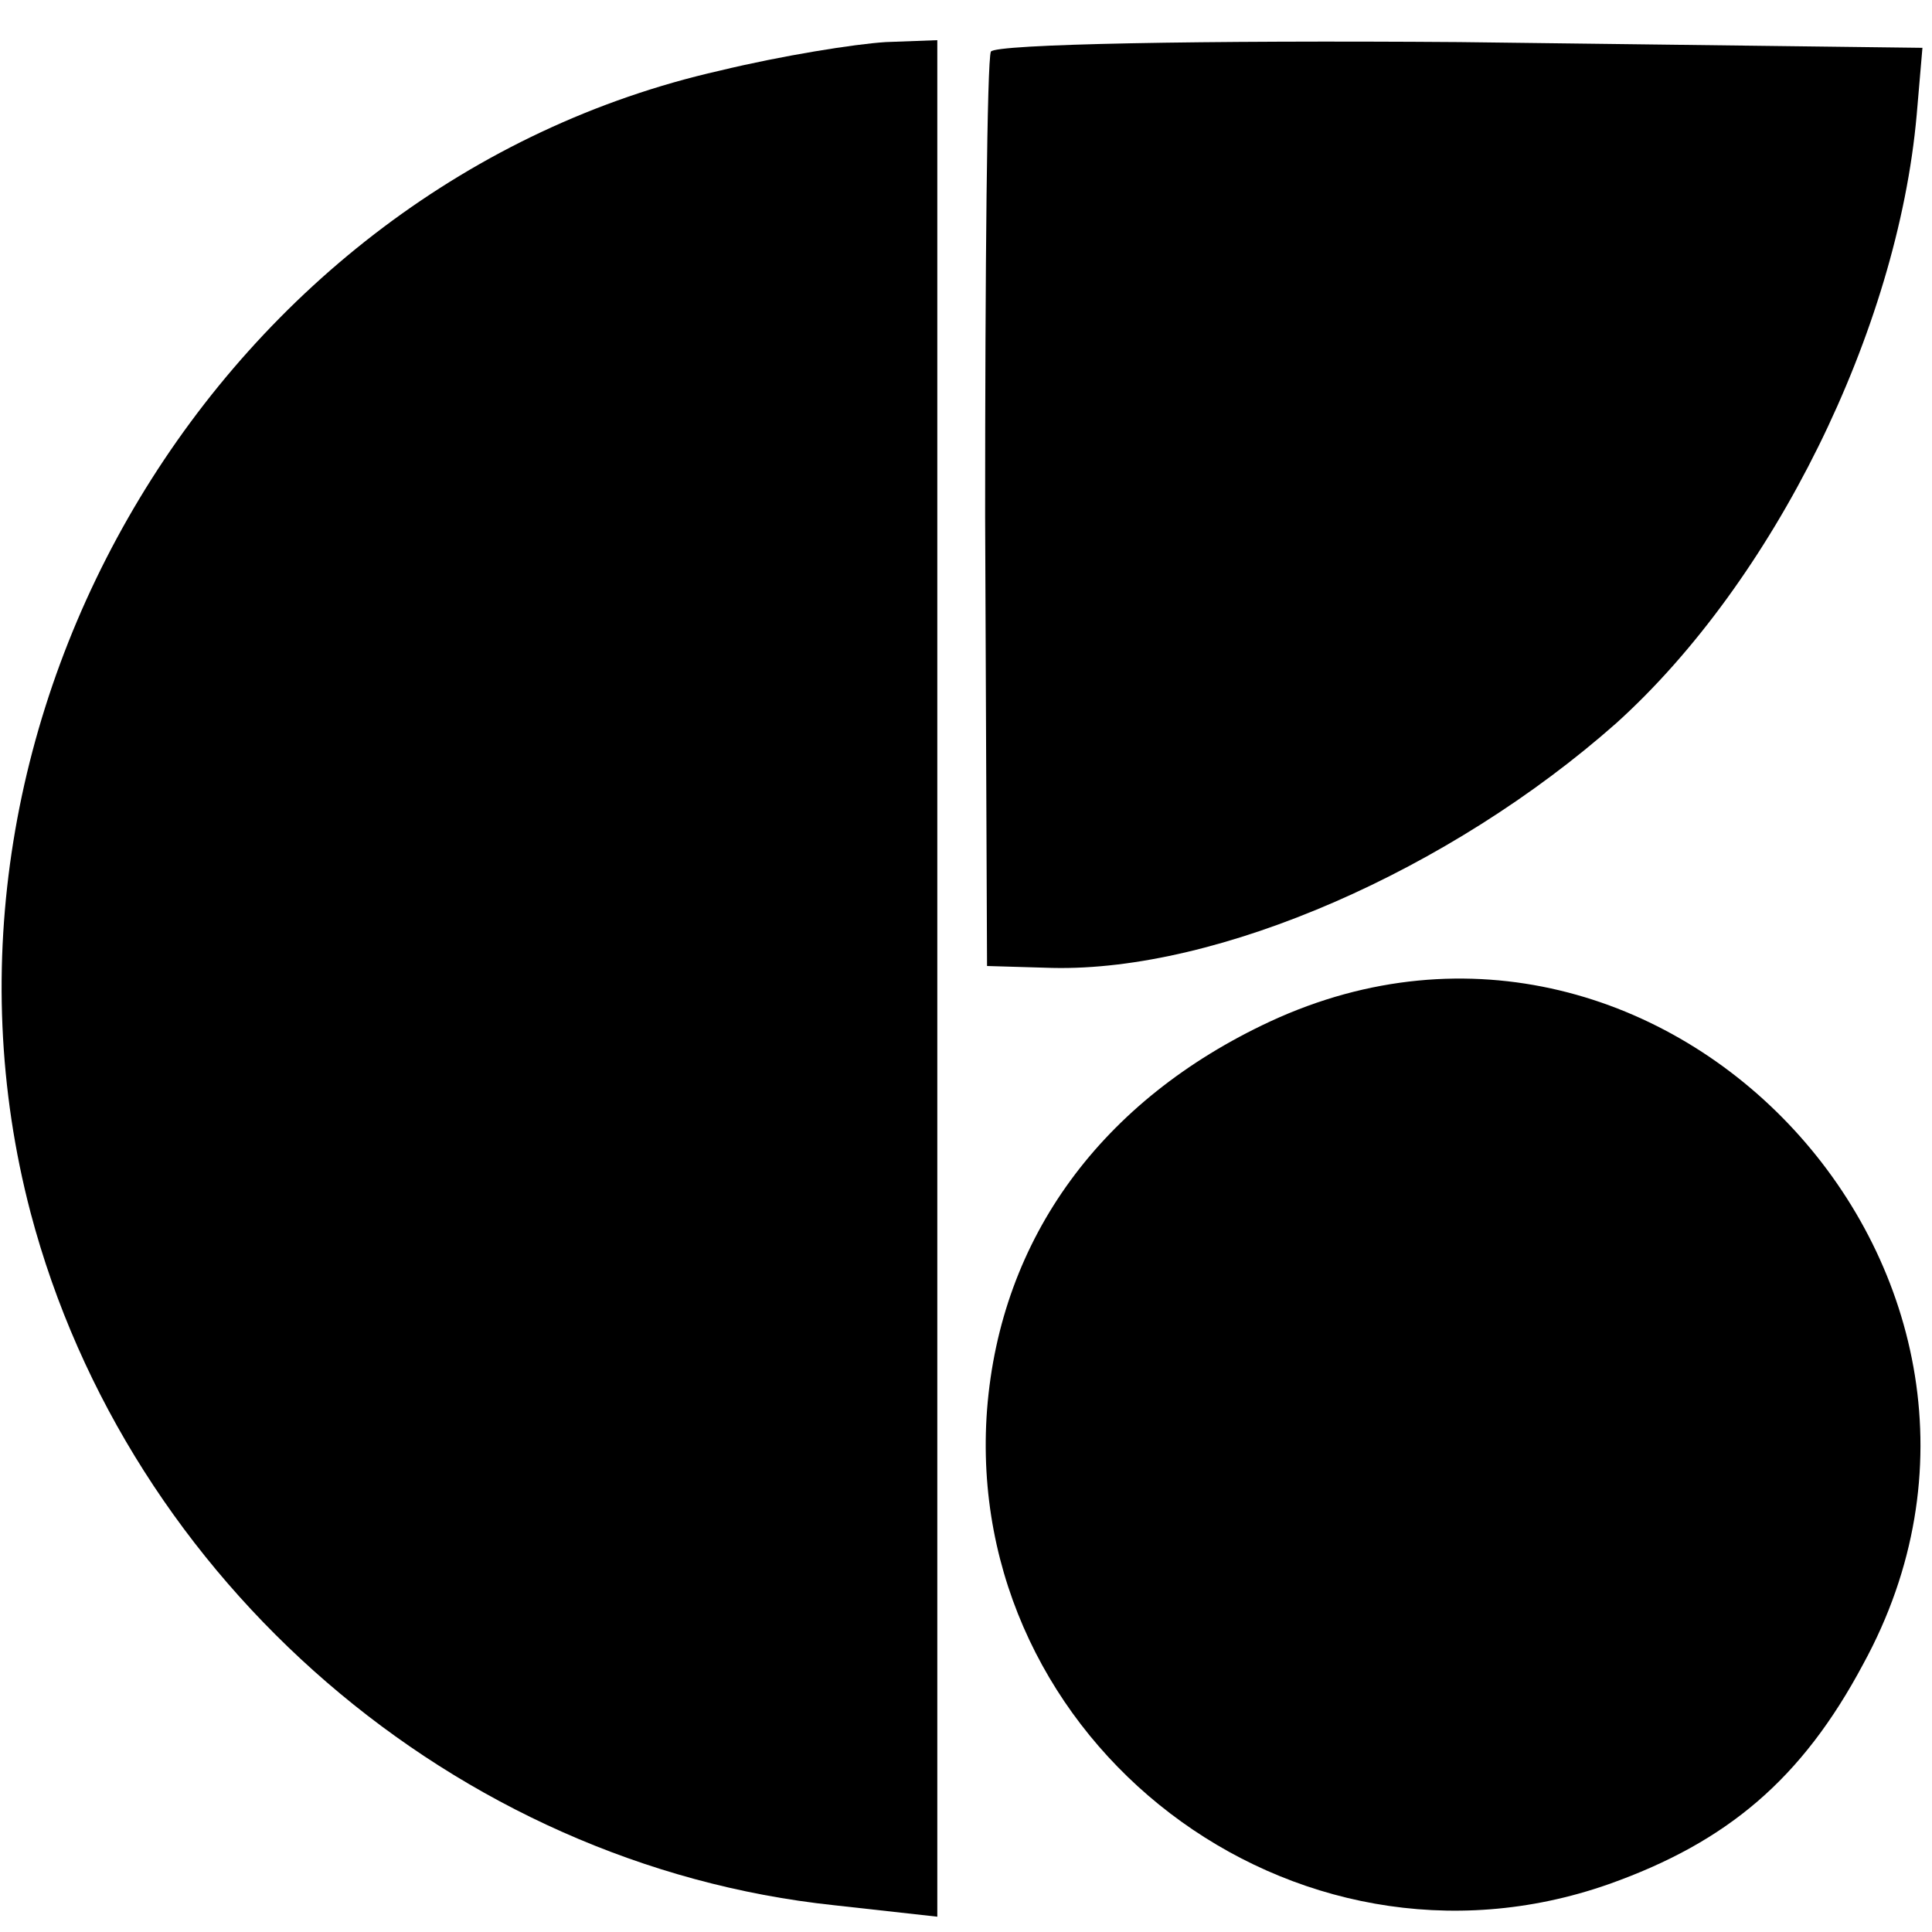
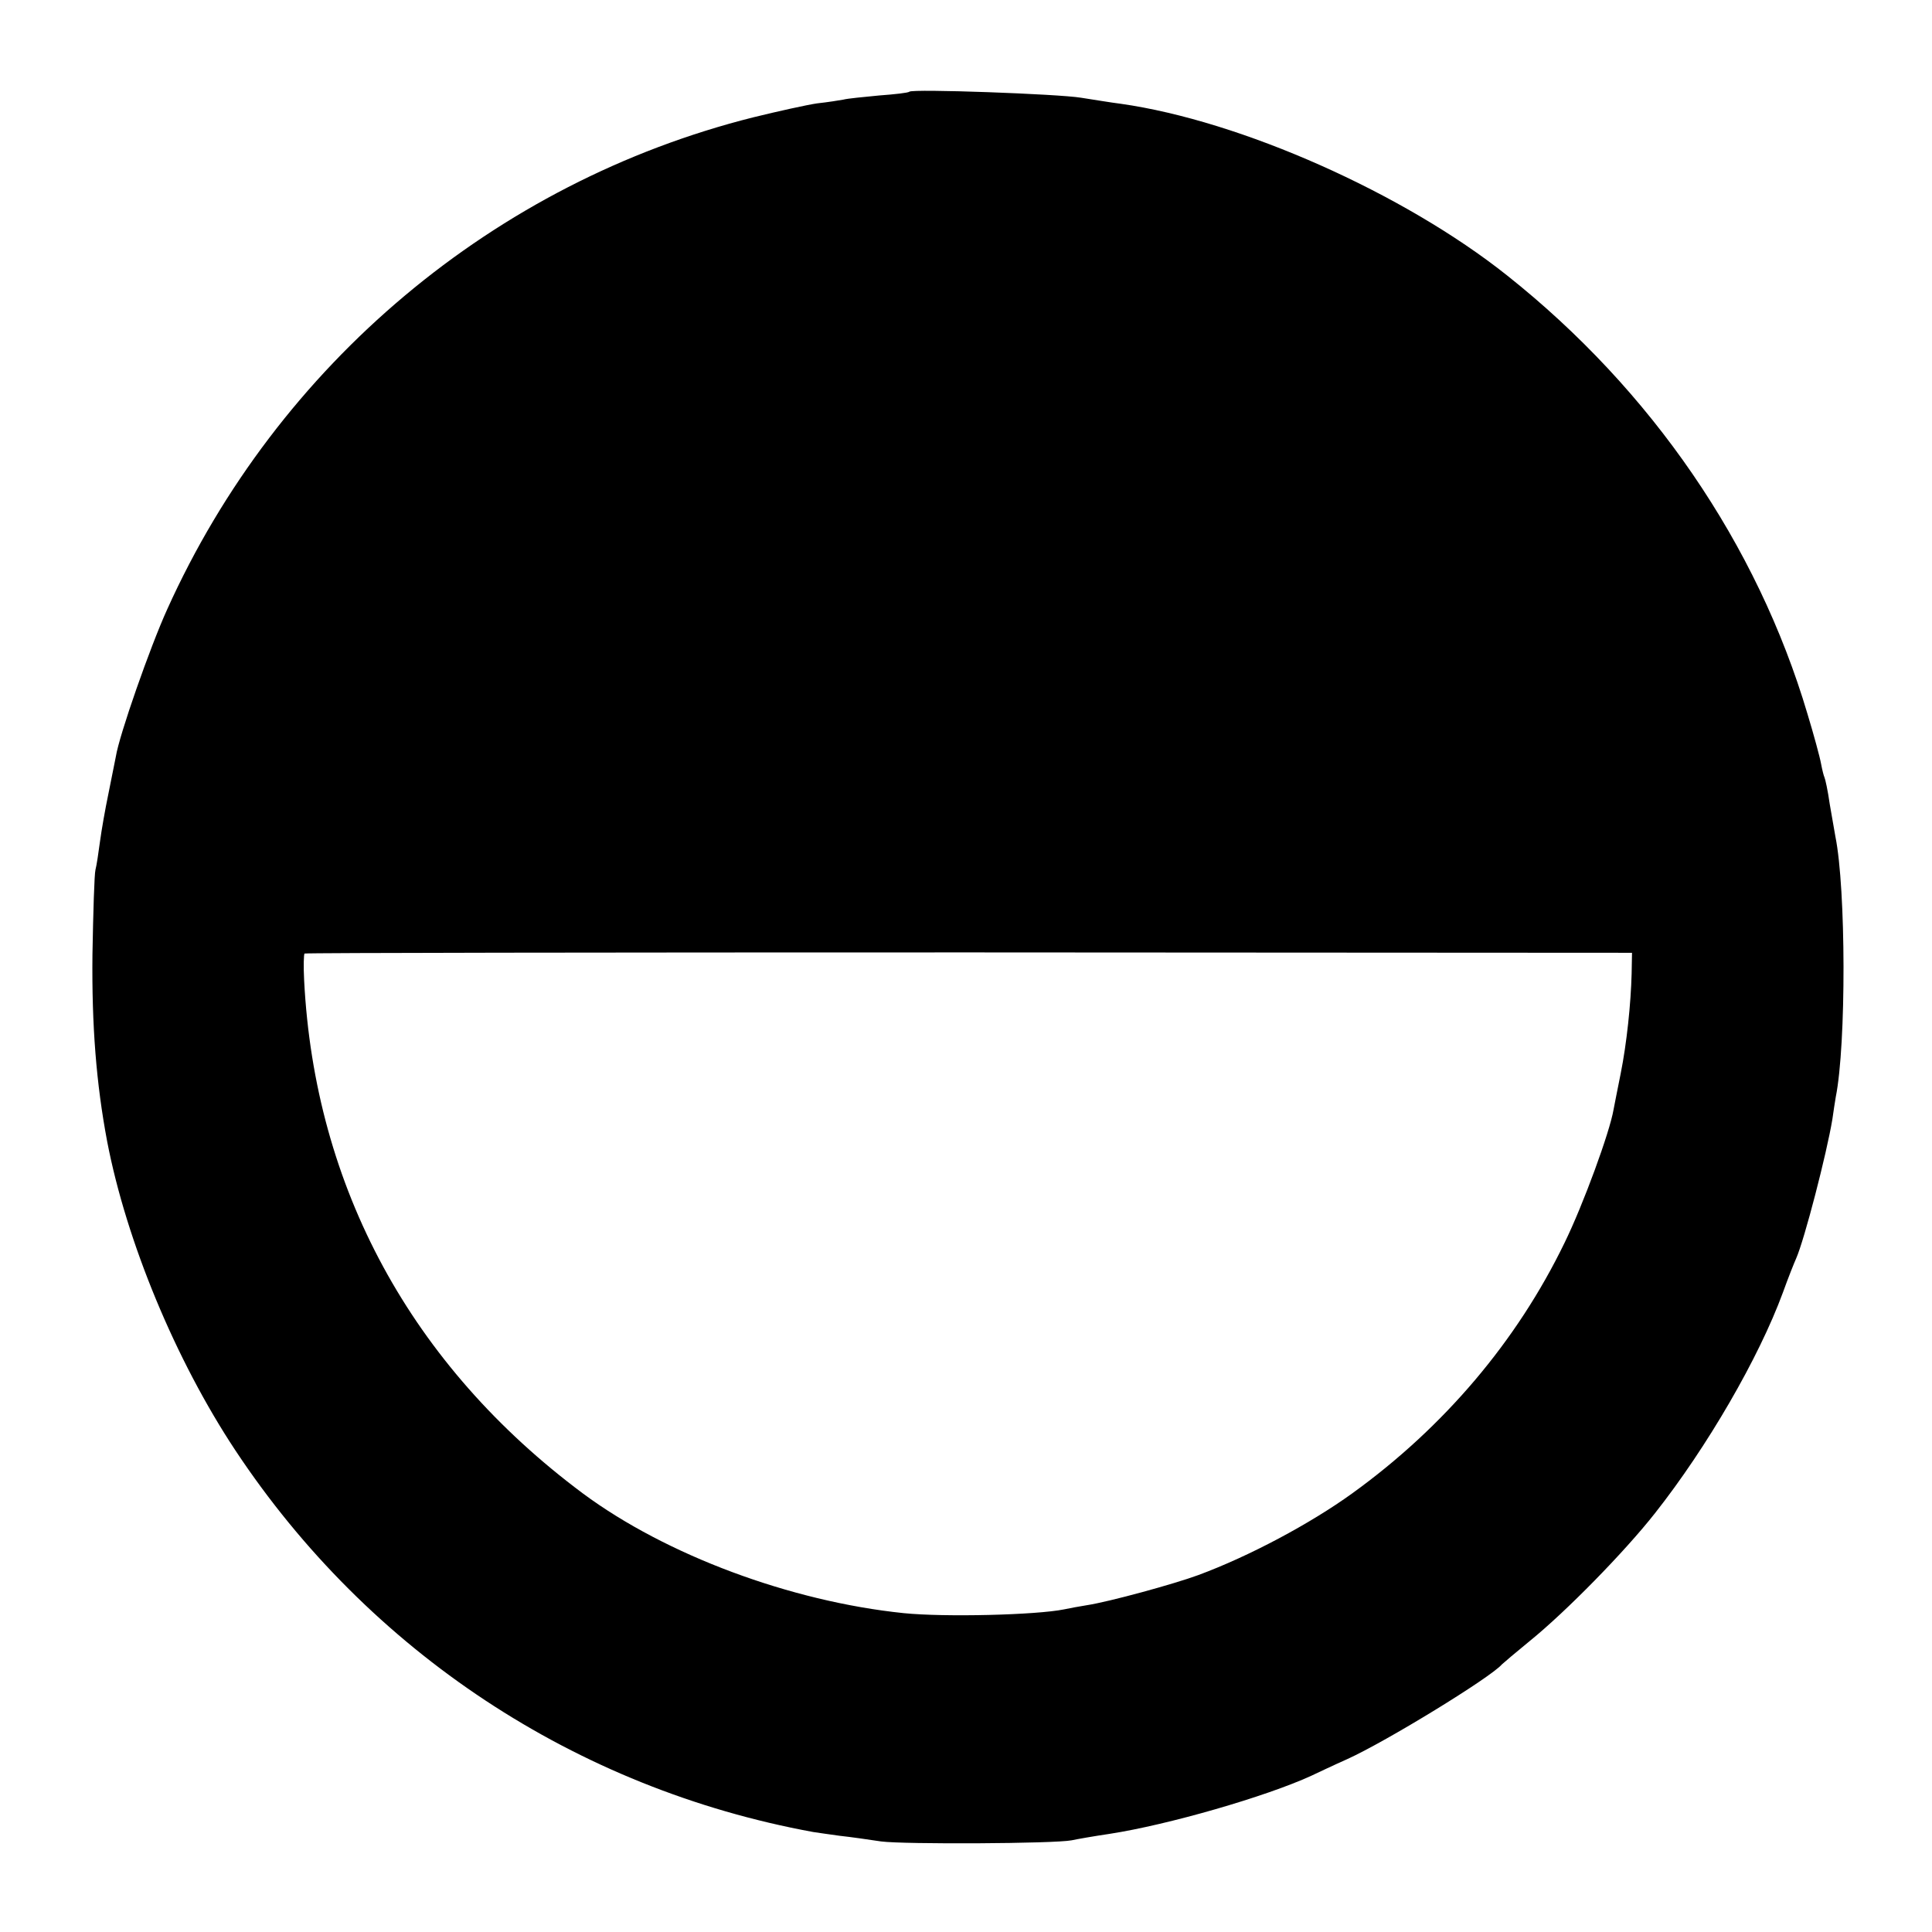
- <svg xmlns="http://www.w3.org/2000/svg" version="1.0" width="101pt" height="101pt" viewBox="0 0 101 101" preserveAspectRatio="xMidYMid meet">
-   <g transform="translate(0,101) scale(0.1,-0.1)" fill="#000000" stroke="none">
-     <path d="M376 973 c-260 -59 -428 -338 -360 -597 51 -193 222 -341 420 -362 l54 -6 0 490 0 491 -27 -1 c-16 -1 -54 -7 -87 -15z" />
-     <path d="M518 983 c-2 -5 -3 -114 -3 -243 l1 -235 34 -1 c87 -2 208 51 295 128 82 74 147 205 157 318 l3 35 -242 3 c-133 1 -243 -1 -245 -5z" />
-     <path d="M664 476 c-88 -41 -141 -113 -148 -203 -13 -174 160 -306 325 -248 62 22 101 55 133 115 110 201 -103 432 -310 336z" />
+ <svg xmlns="http://www.w3.org/2000/svg" version="1.0" width="512pt" height="512pt" viewBox="0 0 512 512" preserveAspectRatio="xMidYMid meet">
+   <g transform="translate(0,512) scale(0.1,-0.1)" fill="#000000" stroke="none">
+     <path d="M2410 4877 c-3 -3 -39 -7 -80 -10 -41 -4 -84 -8 -95 -11 -11 -2 -42 -7 -70 -10 -27 -4 -104 -21 -169 -37 -685 -172 -1260 -654 -1553 -1304 -45 -99 -127 -333 -136 -390 -3 -16 -12 -61 -20 -100 -8 -38 -18 -95 -22 -125 -4 -30 -9 -64 -12 -75 -3 -11 -6 -112 -8 -225 -2 -188 10 -341 39 -495 51 -265 181 -579 340 -819 354 -534 903 -896 1531 -1011 11 -2 43 -6 70 -10 28 -3 77 -10 110 -15 61 -8 459 -6 505 3 14 3 59 11 100 17 156 24 415 99 535 154 17 8 59 28 95 44 104 47 381 217 410 251 3 3 37 32 75 63 95 77 250 235 331 338 138 175 275 411 339 585 14 39 30 79 35 90 22 50 81 278 96 369 3 21 7 48 9 59 28 140 27 552 -1 690 -2 12 -9 51 -15 86 -5 36 -12 67 -14 71 -2 4 -6 20 -9 36 -3 17 -19 76 -36 132 -133 449 -413 858 -796 1162 -274 218 -706 410 -1024 455 -25 3 -72 11 -105 16 -60 10 -447 24 -455 16z m1914 -2337 c-2 -80 -13 -185 -29 -265 -8 -38 -16 -82 -19 -96 -10 -59 -80 -251 -130 -353 -126 -260 -319 -488 -563 -664 -111 -80 -272 -166 -407 -216 -65 -24 -237 -71 -296 -80 -19 -3 -46 -8 -60 -11 -74 -15 -316 -21 -425 -10 -300 31 -630 154 -850 317 -455 339 -711 811 -739 1360 -2 37 -1 69 1 71 2 2 794 3 1761 3 l1757 -1 -1 -55z" />
  </g>
</svg>
